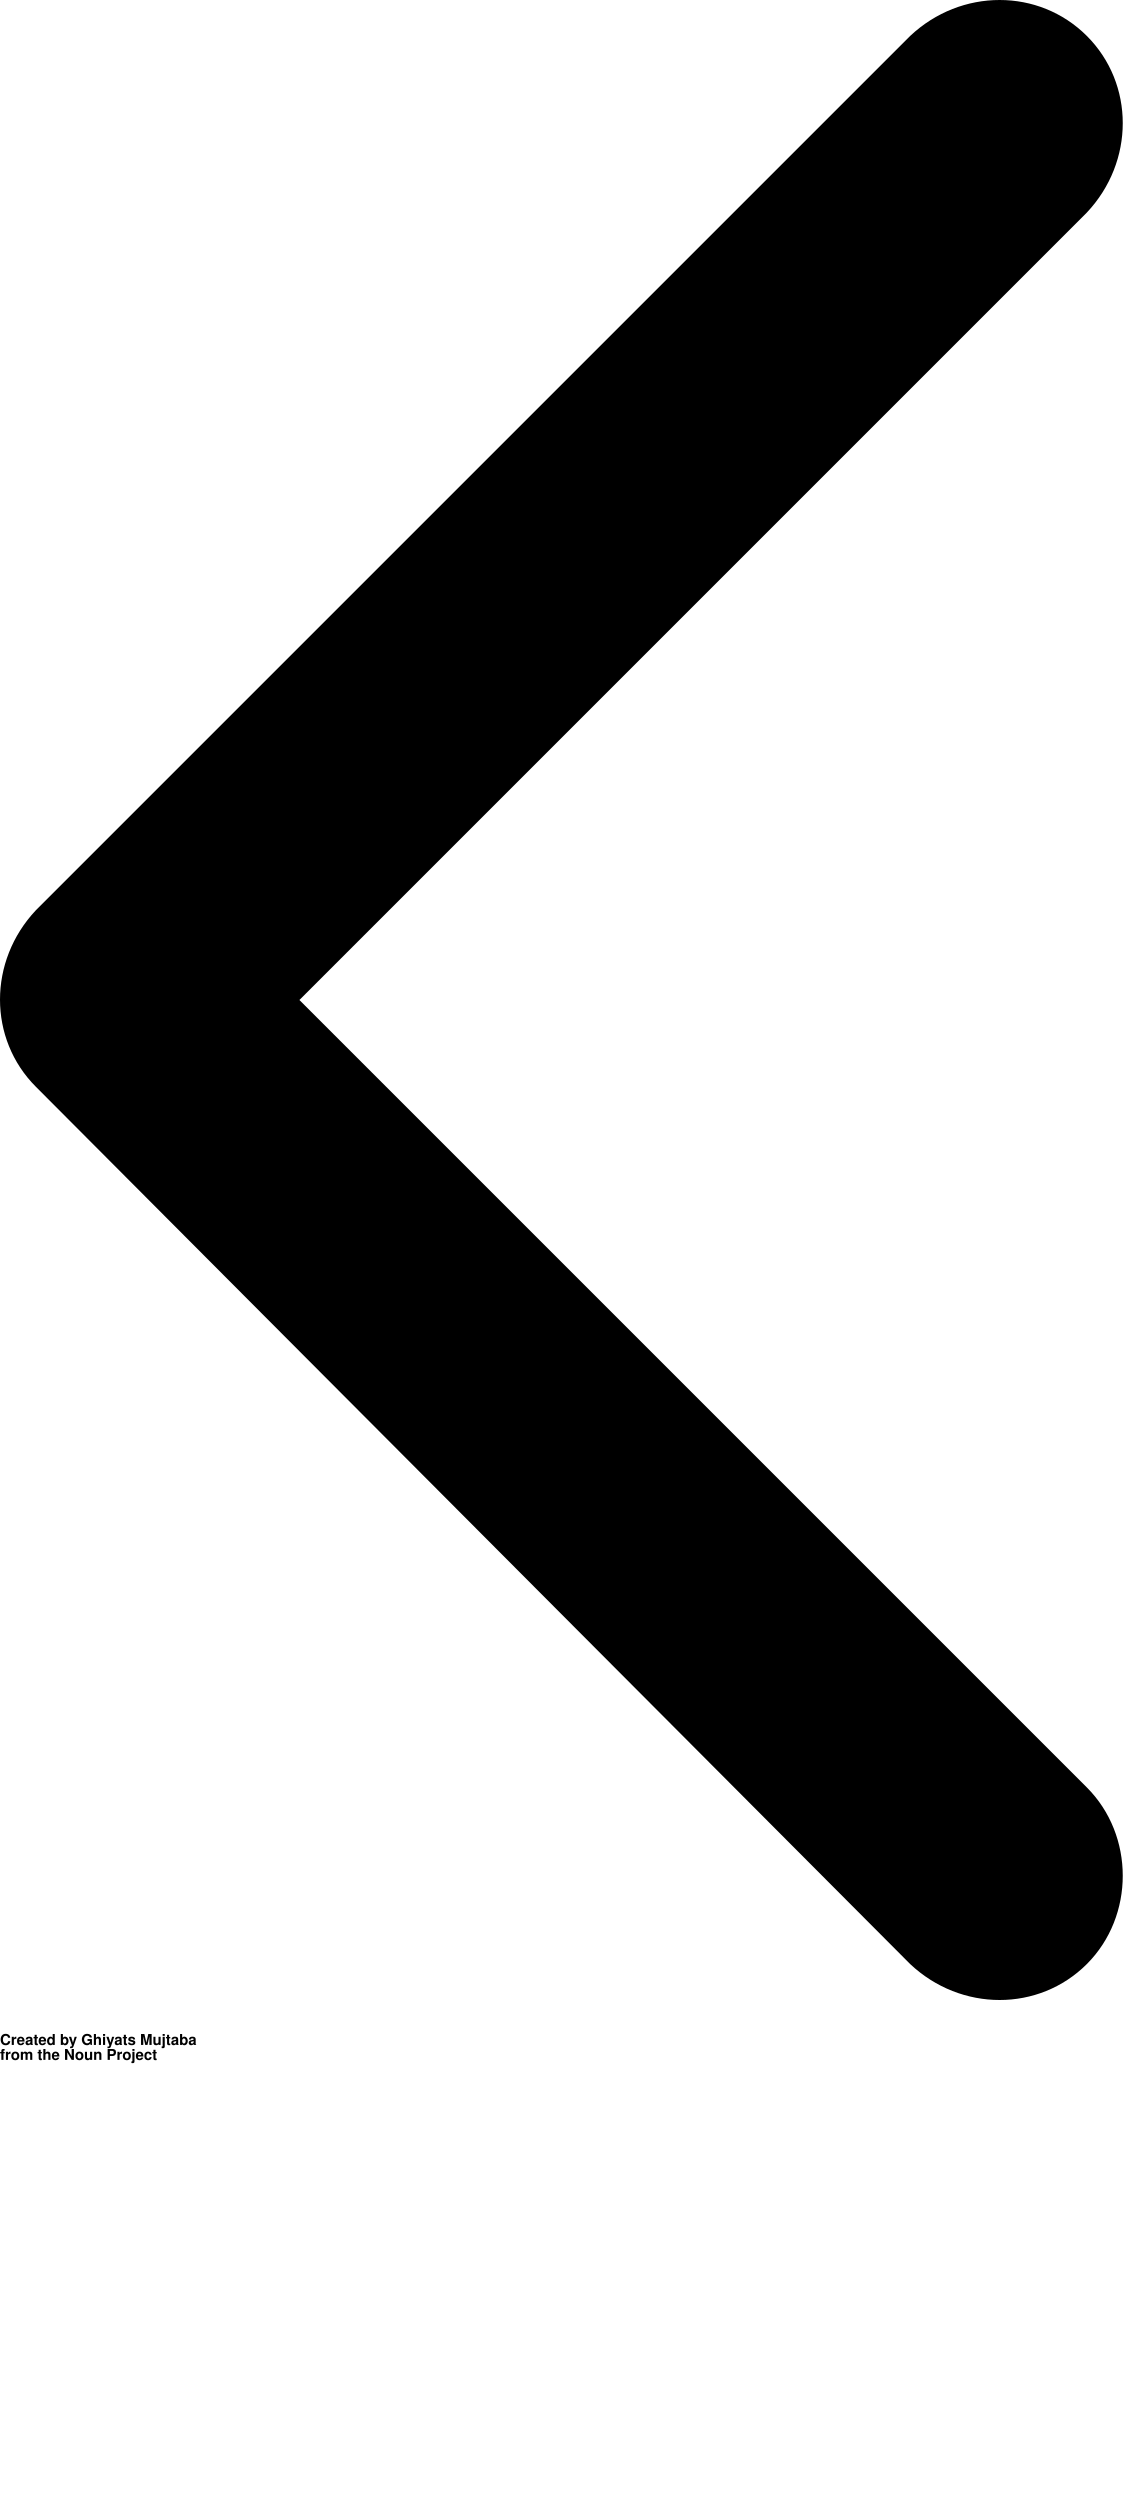
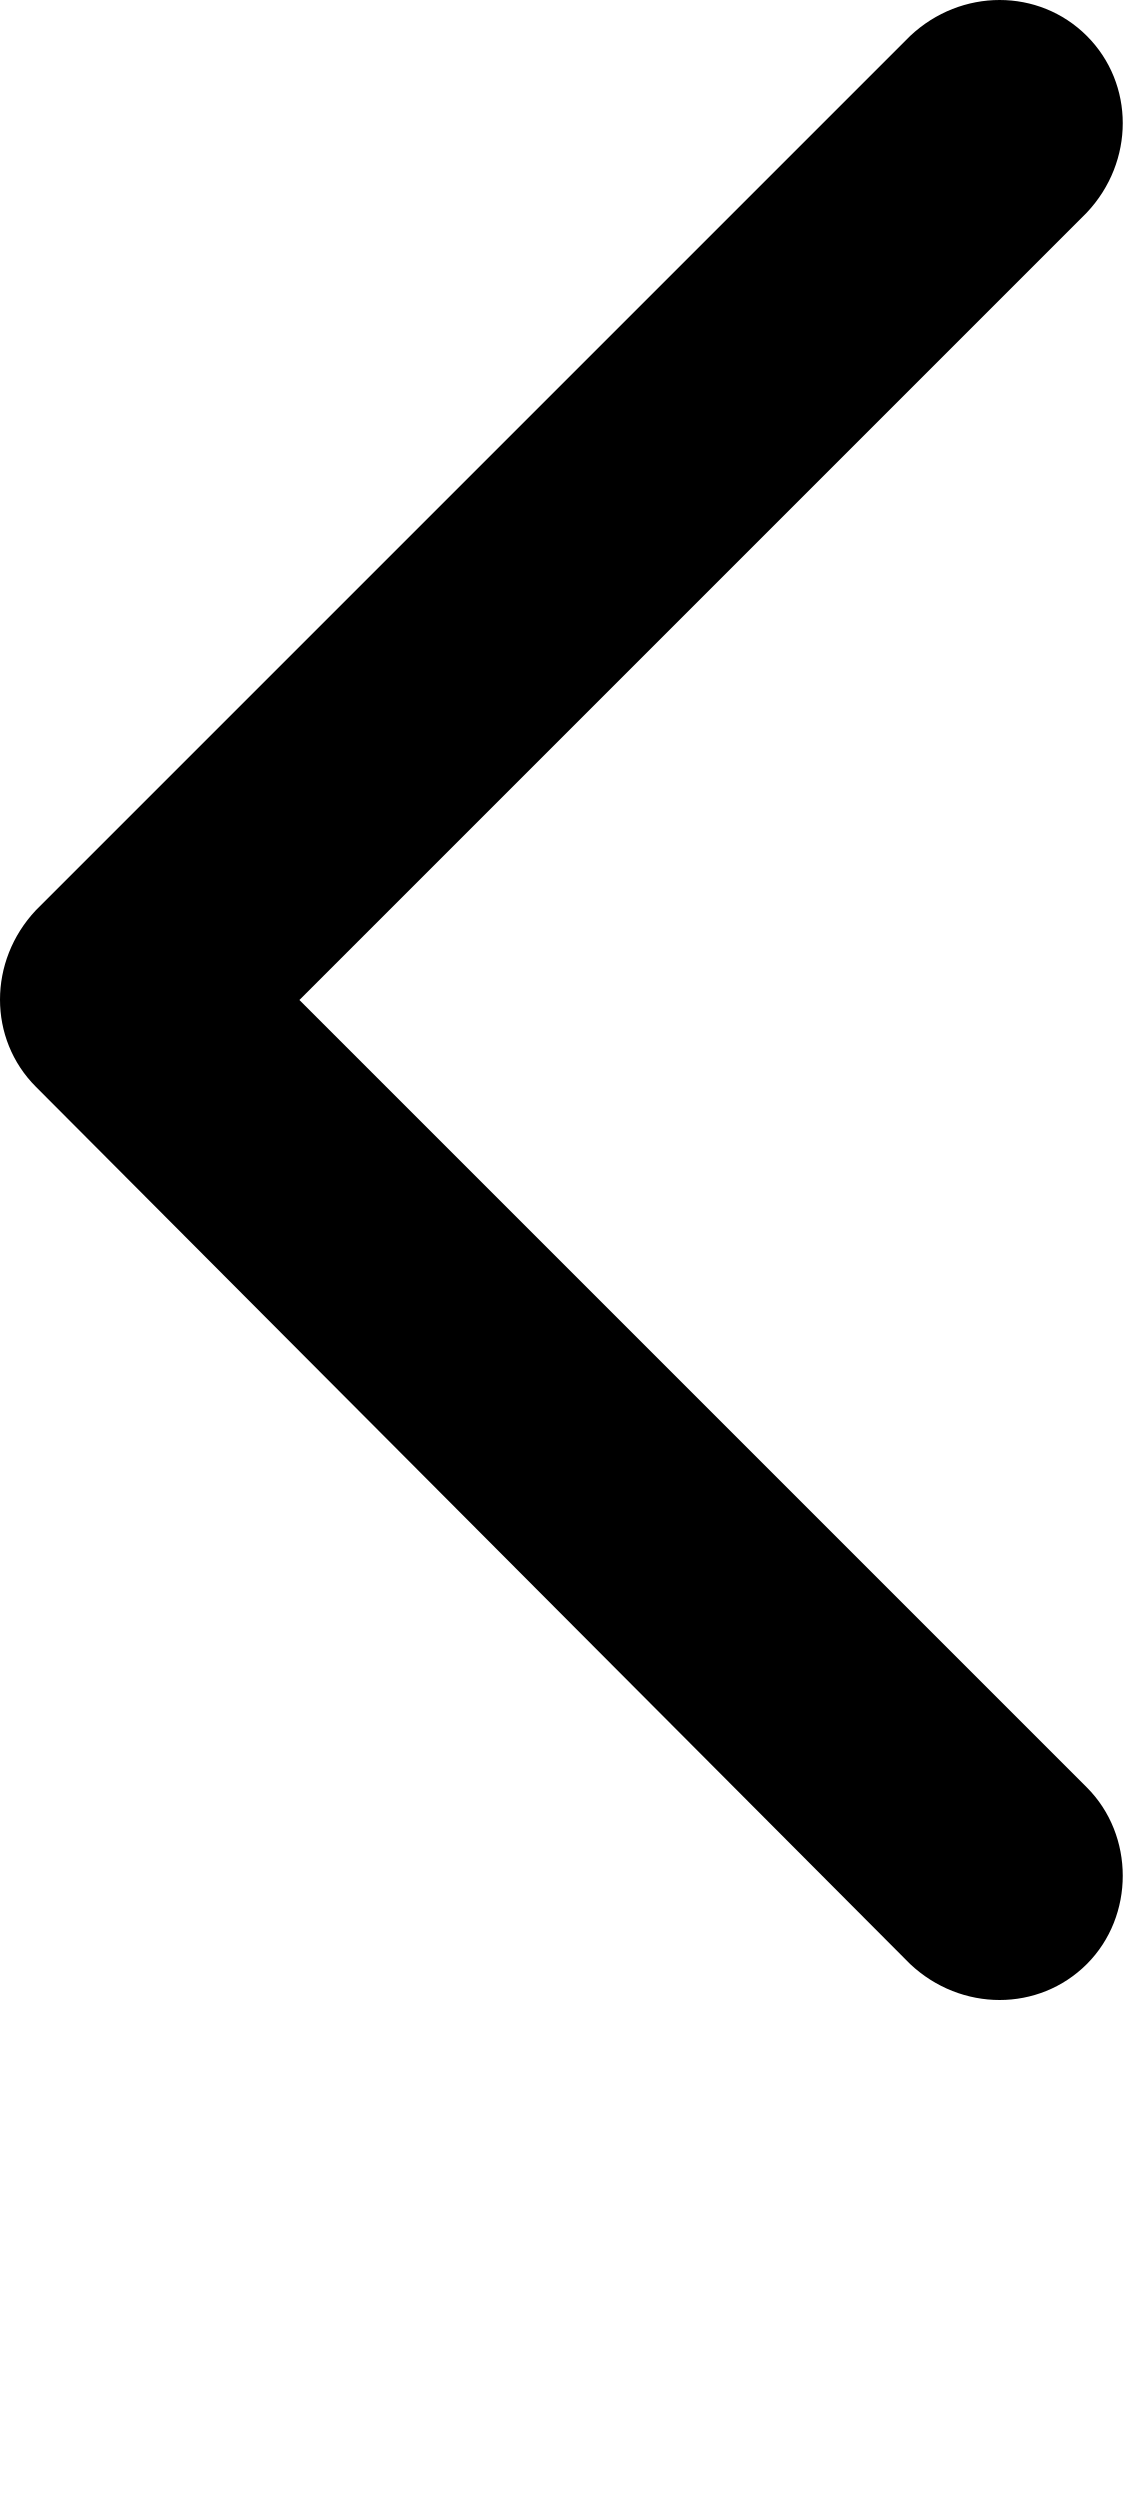
<svg xmlns="http://www.w3.org/2000/svg" xml:space="preserve" version="1.1" style="shape-rendering:geometricPrecision;text-rendering:geometricPrecision;image-rendering:optimizeQuality;" viewBox="0 0 375 835" x="0px" y="0px" fill-rule="evenodd" clip-rule="evenodd">
  <defs>
    <style type="text/css">
-    
+ 
    .fil0 {fill:black}
-    
+ 
  </style>
  </defs>
  <g>
    <path class="fil0" d="M12 304l292 -292c17,-16 43,-16 59,0 16,16 16,42 0,59l-263 263 263 263c16,16 16,43 0,59 -16,16 -42,16 -59,0l-292 -293c-16,-16 -16,-42 0,-59z" />
  </g>
-   <text x="0" y="683" fill="#000000" font-size="5px" font-weight="bold" font-family="'Helvetica Neue', Helvetica, Arial-Unicode, Arial, Sans-serif">Created by Ghiyats Mujtaba</text>
-   <text x="0" y="688" fill="#000000" font-size="5px" font-weight="bold" font-family="'Helvetica Neue', Helvetica, Arial-Unicode, Arial, Sans-serif">from the Noun Project</text>
</svg>
